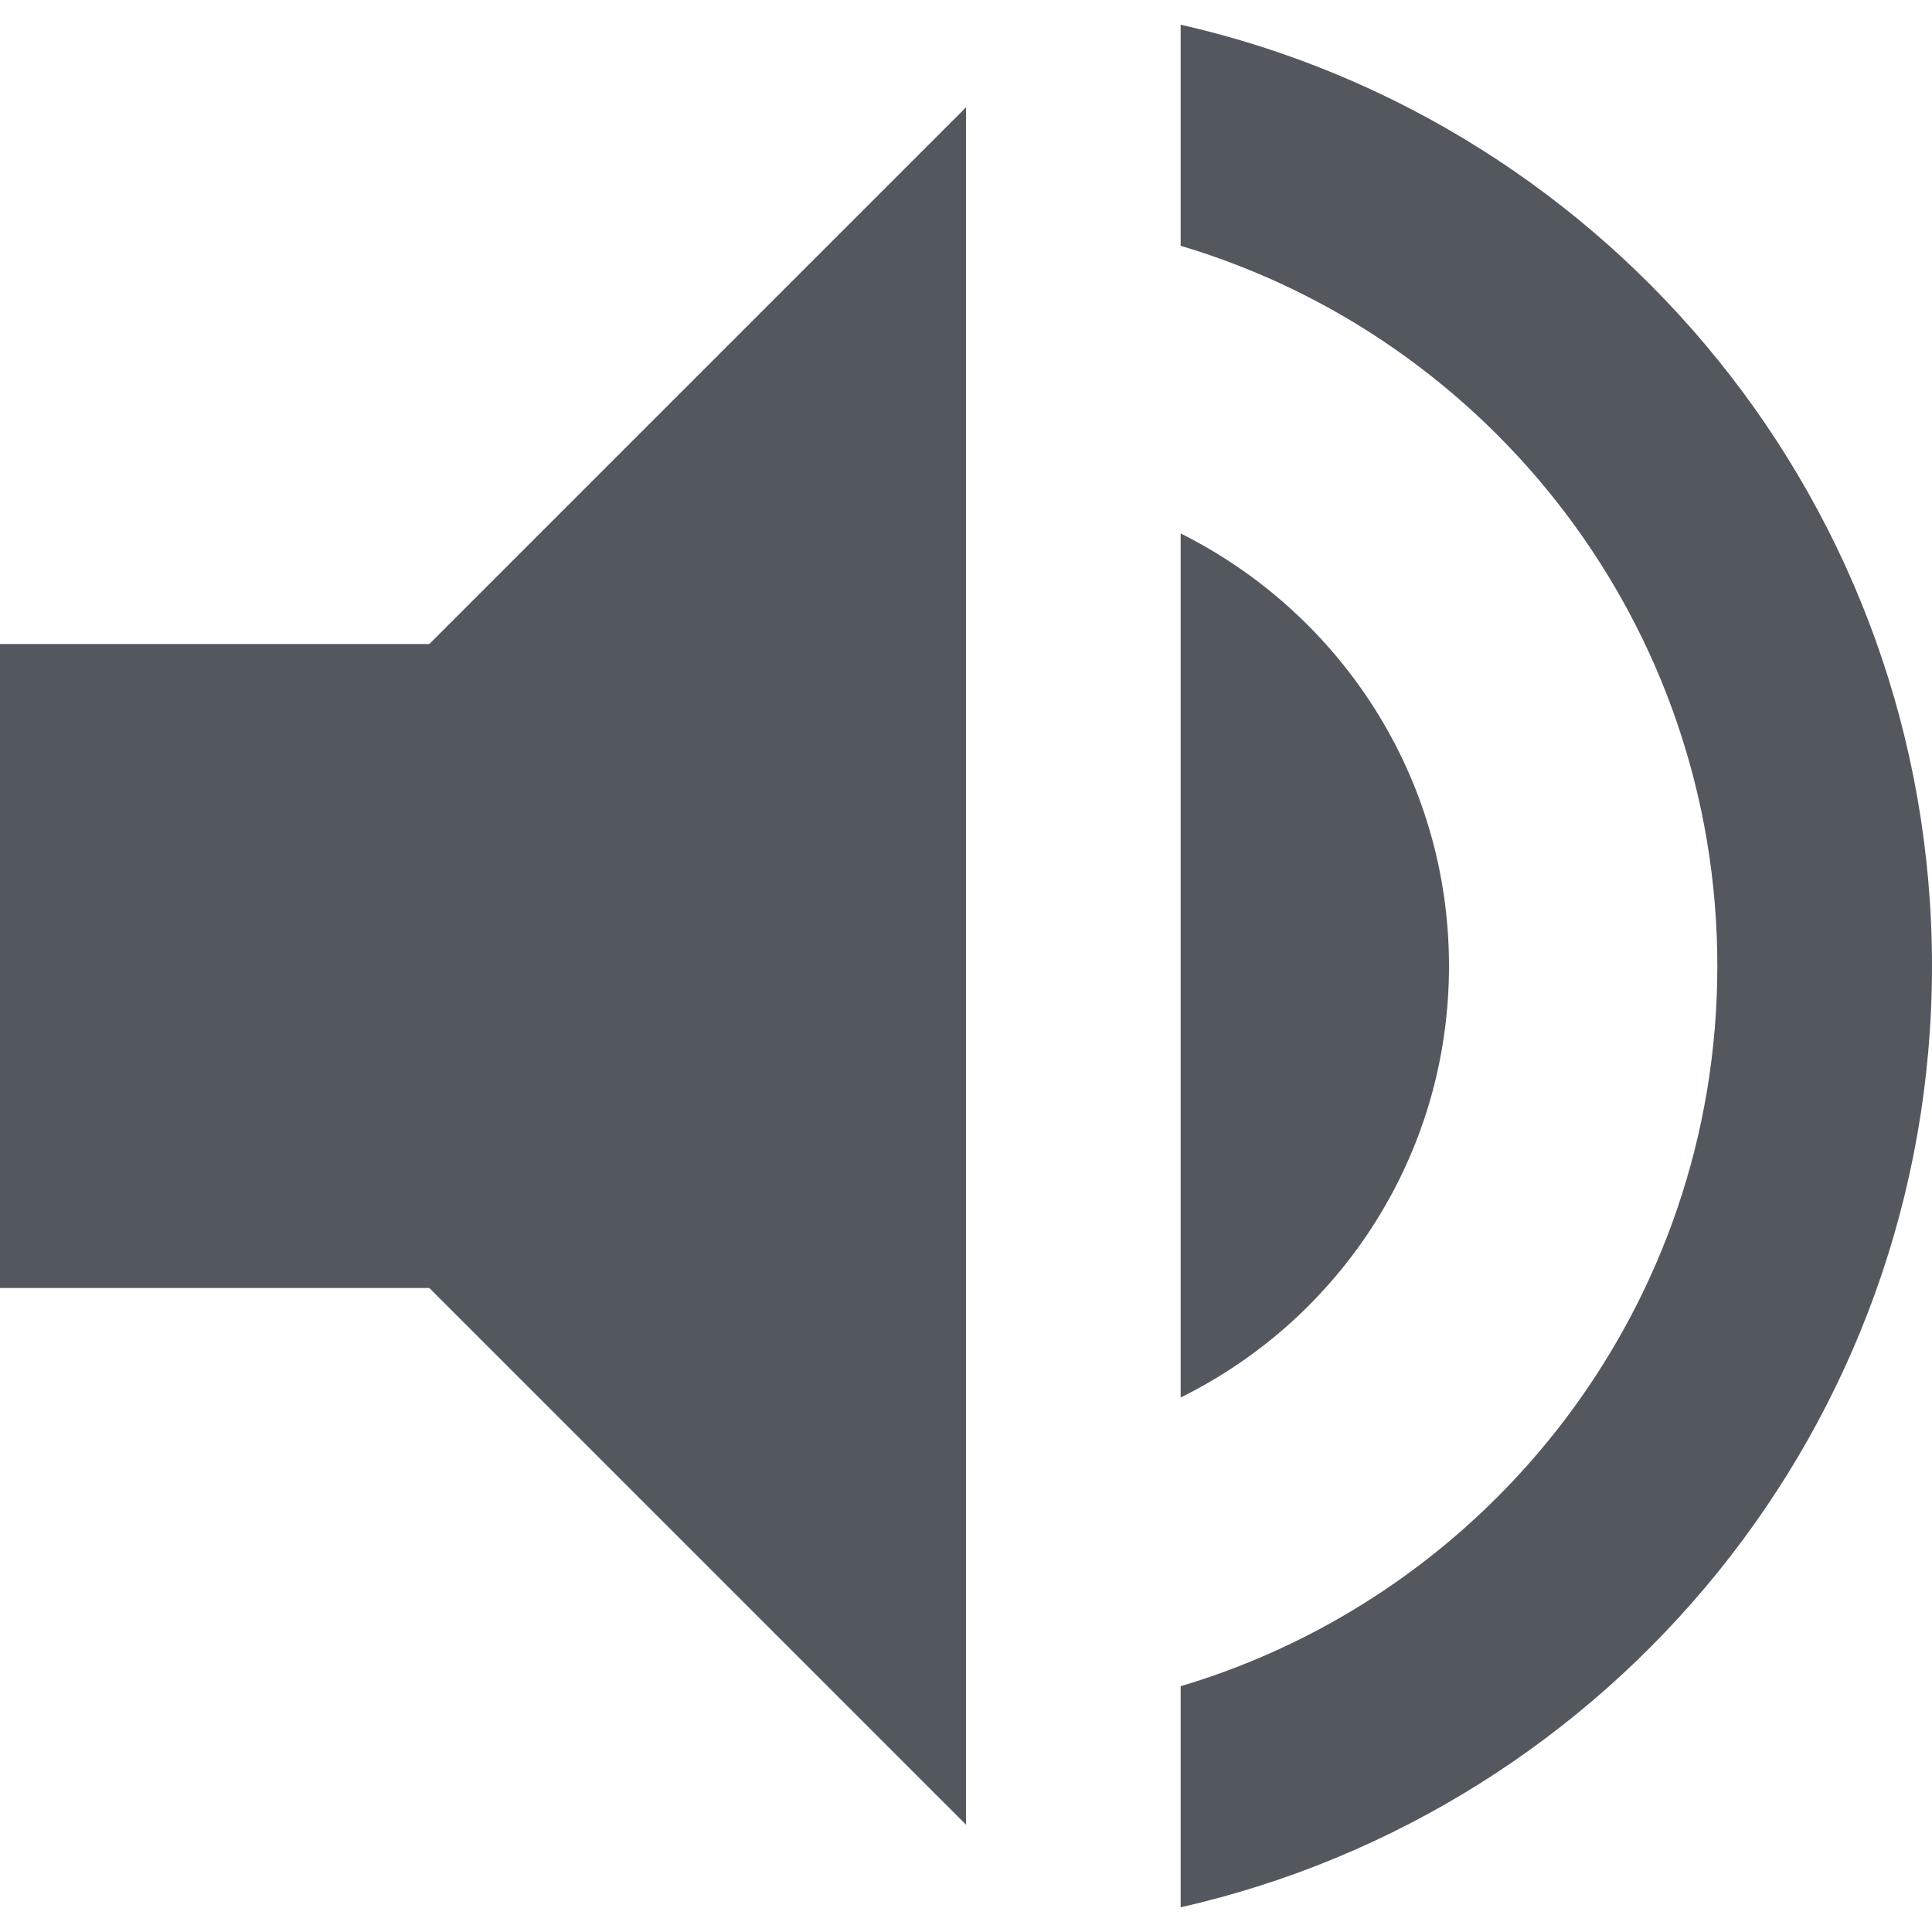
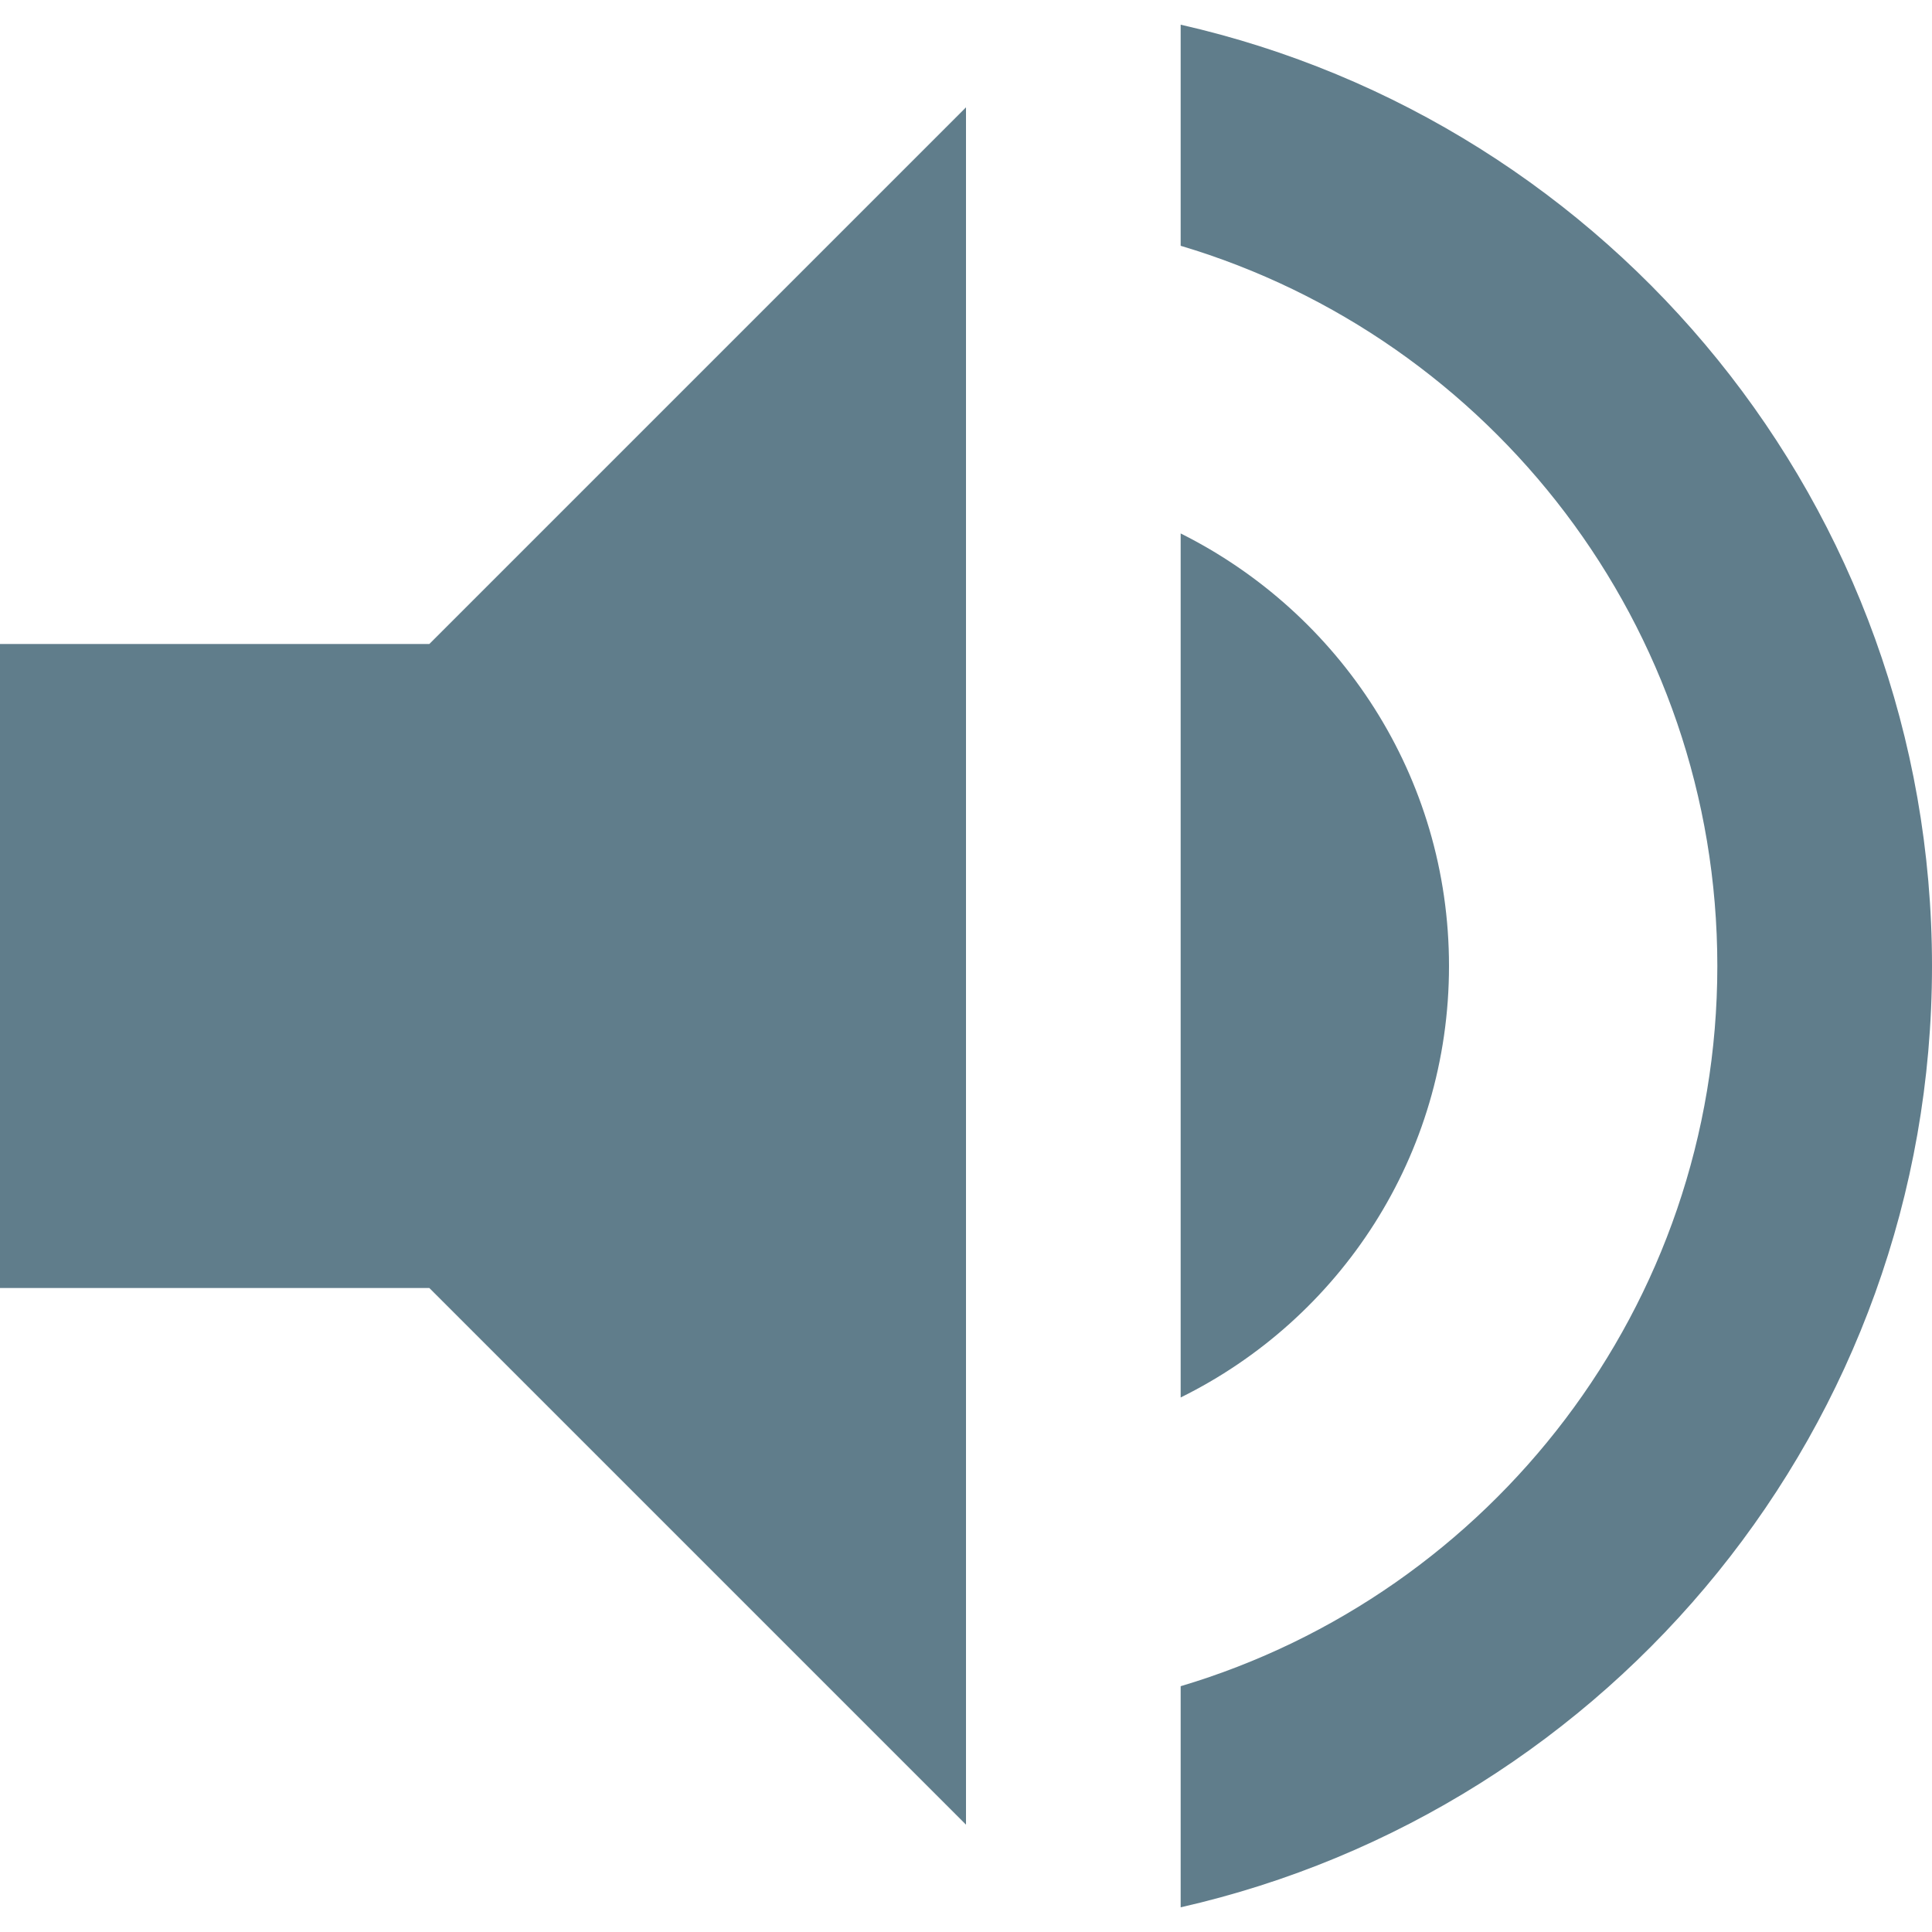
<svg xmlns="http://www.w3.org/2000/svg" width="18px" height="18px" viewBox="0 0 18 18" version="1.1">
  <defs />
  <g id="Page-1" stroke="none" stroke-width="1" fill="none" fill-rule="evenodd">
-     <g id="Playerview" transform="translate(-48, -667)" fill="#53585F">
+     <g id="Playerview" transform="translate(-48, -667)" fill="#607D8B">
      <path d="M48,673 L48,679 L52,679 L57,684 L57,668 L52,673 L48,673 Z M61.5,676 C61.5,674.23 60.48,672.71 59,671.97 L59,680.02 C60.48,679.29 61.5,677.77 61.5,676 Z M59,667.23 L59,669.29 C61.89,670.15 64,672.83 64,676 C64,679.17 61.89,681.85 59,682.71 L59,684.77 C63.01,683.86 66,680.28 66,676 C66,671.72 63.01,668.14 59,667.23 L59,667.23 Z" id="Shape" />
    </g>
  </g>
</svg>
